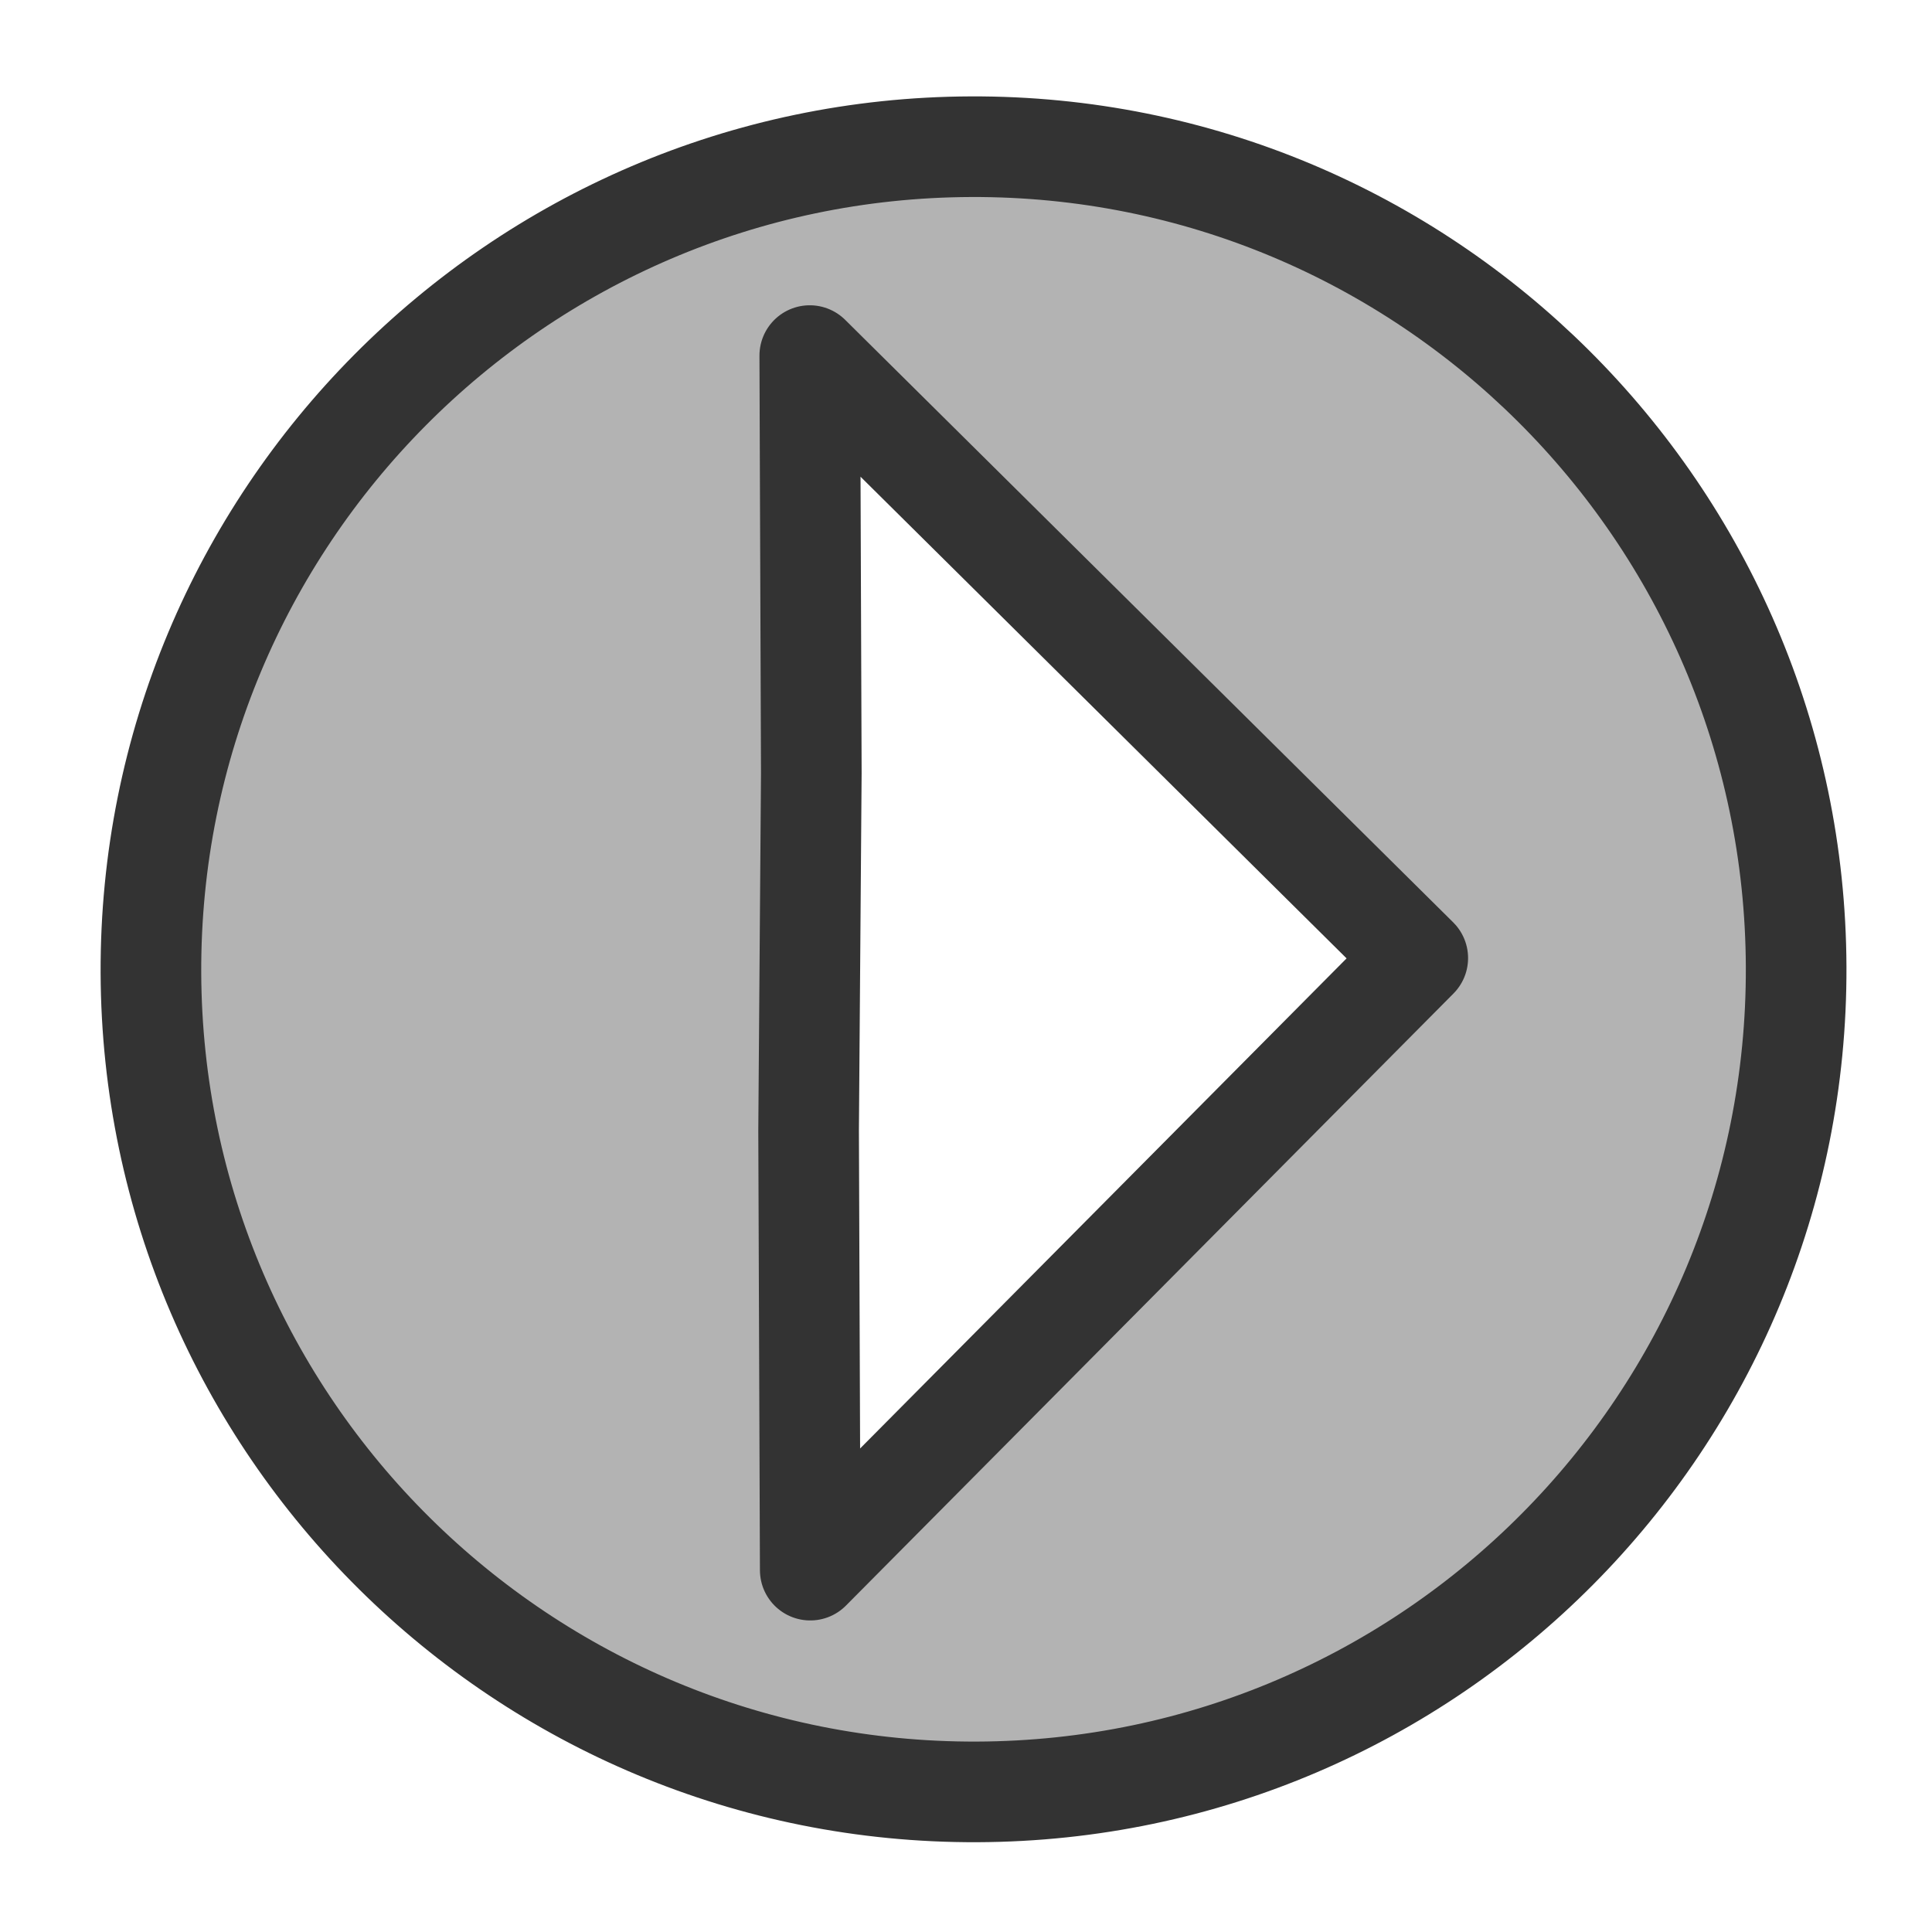
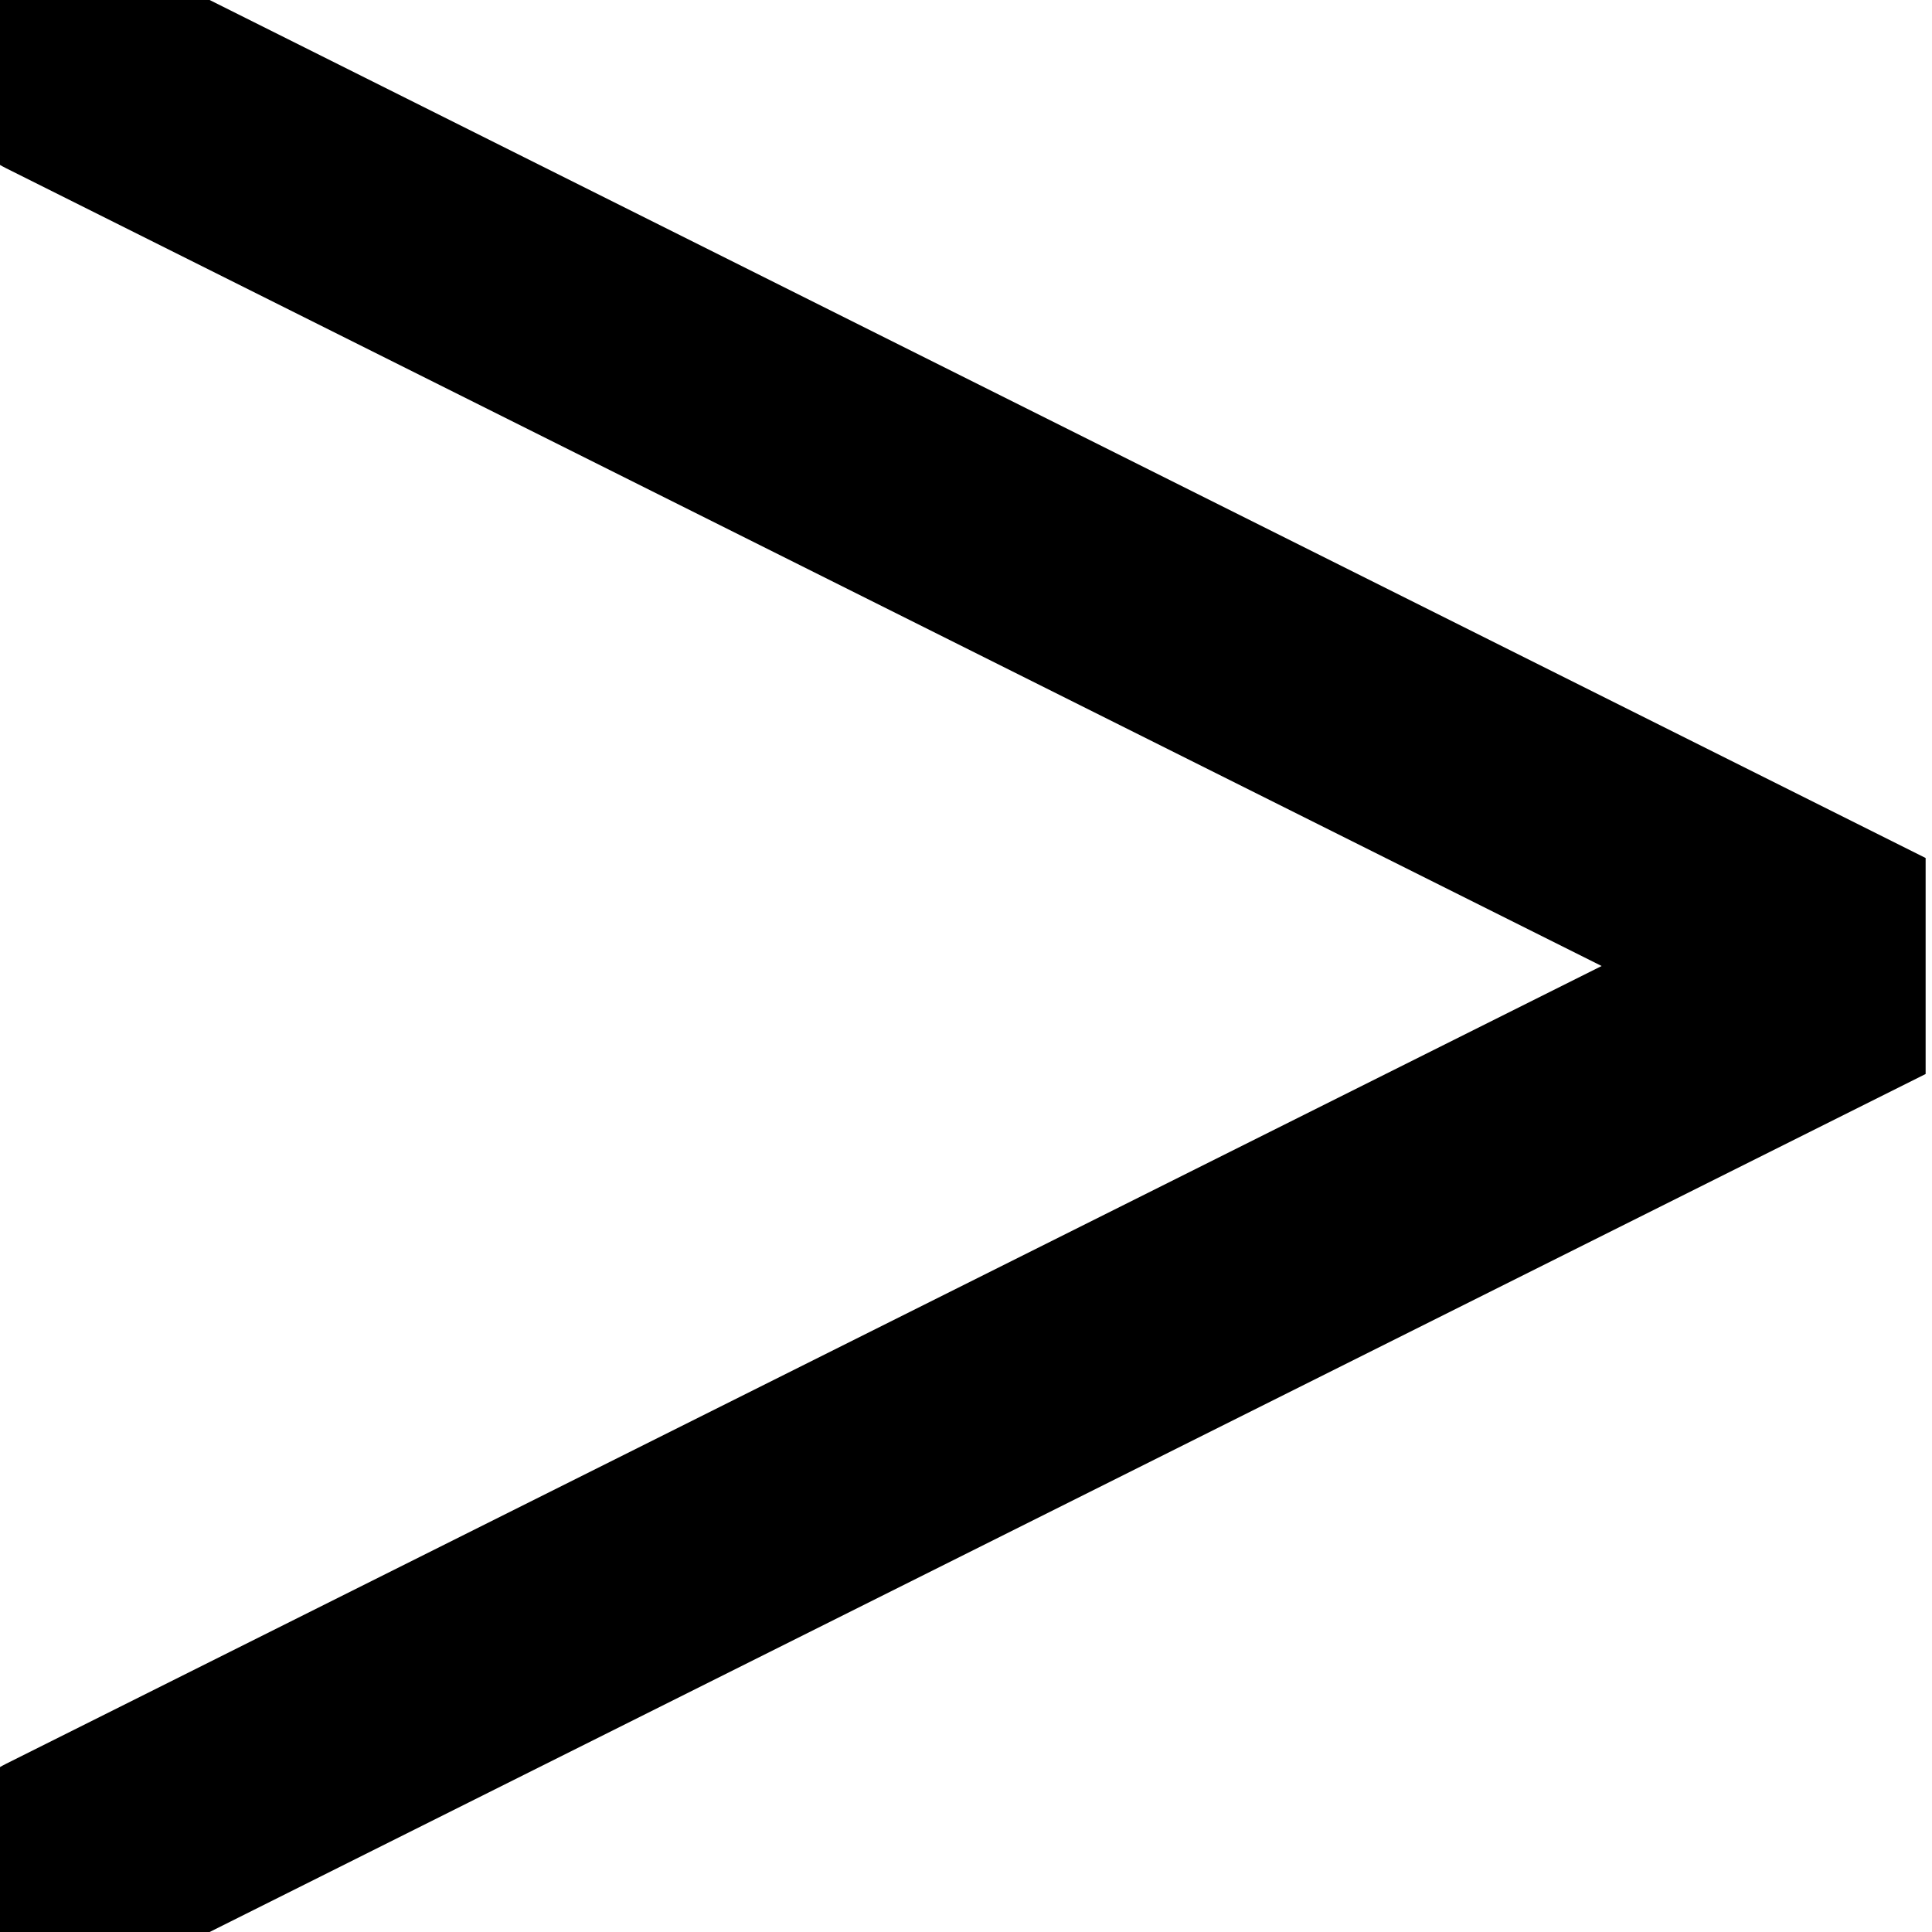
- <svg xmlns="http://www.w3.org/2000/svg" height="60" id="svg1" version="1.0" width="60" x="0" y="0">
-   <defs id="defs3" />
-   <path d="M 4.687 30.213 C 4.74 44.318 16.24 55.701 30.344 55.649 C 44.449 55.597 55.833 44.128 55.781 30.023 C 55.728 15.918 44.26 4.503 30.155 4.556 C 16.05 4.608 4.635 16.108 4.687 30.213 z M 25.163 48.762 L 25.112 35.106 L 25.196 24.012 L 25.148 11.043 L 44.03 29.754 L 25.163 48.762 z " id="path612" style="font-size:12;fill:#b3b3b3;fill-opacity:1;fill-rule:evenodd;stroke:#333333;stroke-width:3.125;stroke-linecap:round;stroke-linejoin:round;stroke-dasharray:none;" />
+ <svg xmlns="http://www.w3.org/2000/svg" width="32" height="32" id="arrow">
+   <path style="fill:none;stroke:#000;stroke-width:4;stroke-linecap:round;stroke-linejoin:bevel;stroke-miterlimit:4;" d="M1,1 l30,15 l-30,15">
+   </path>
</svg>
